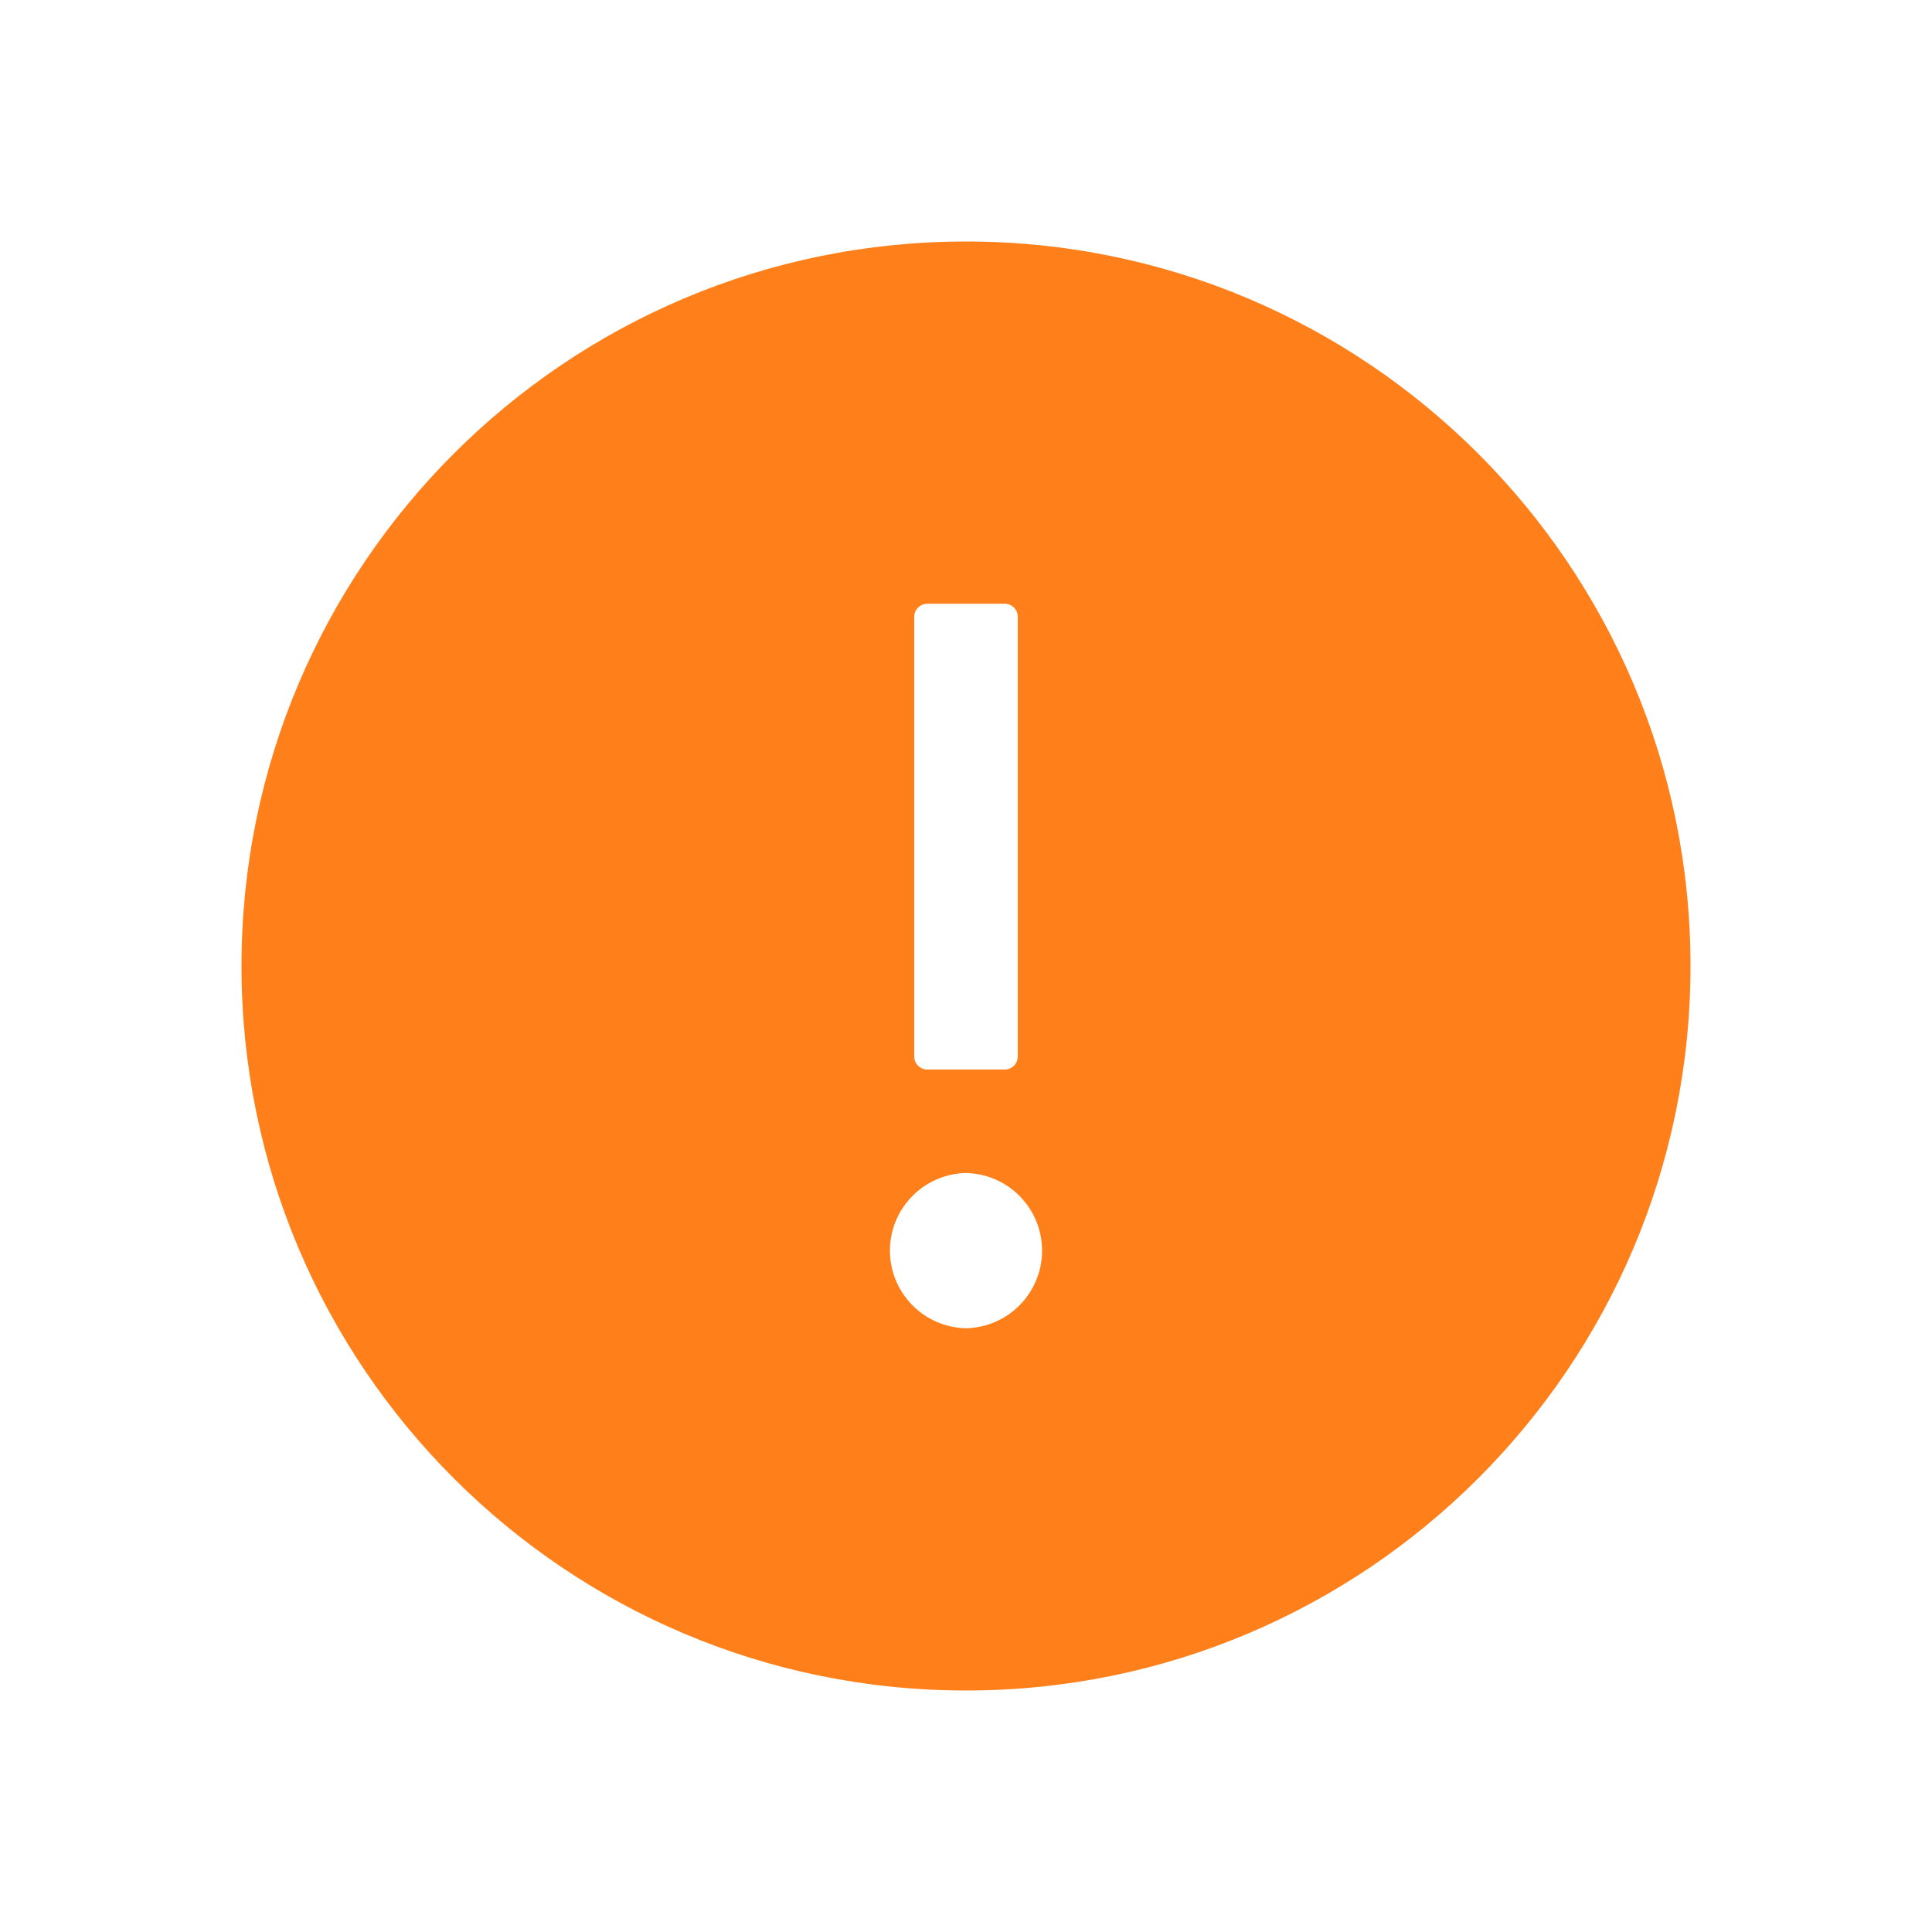
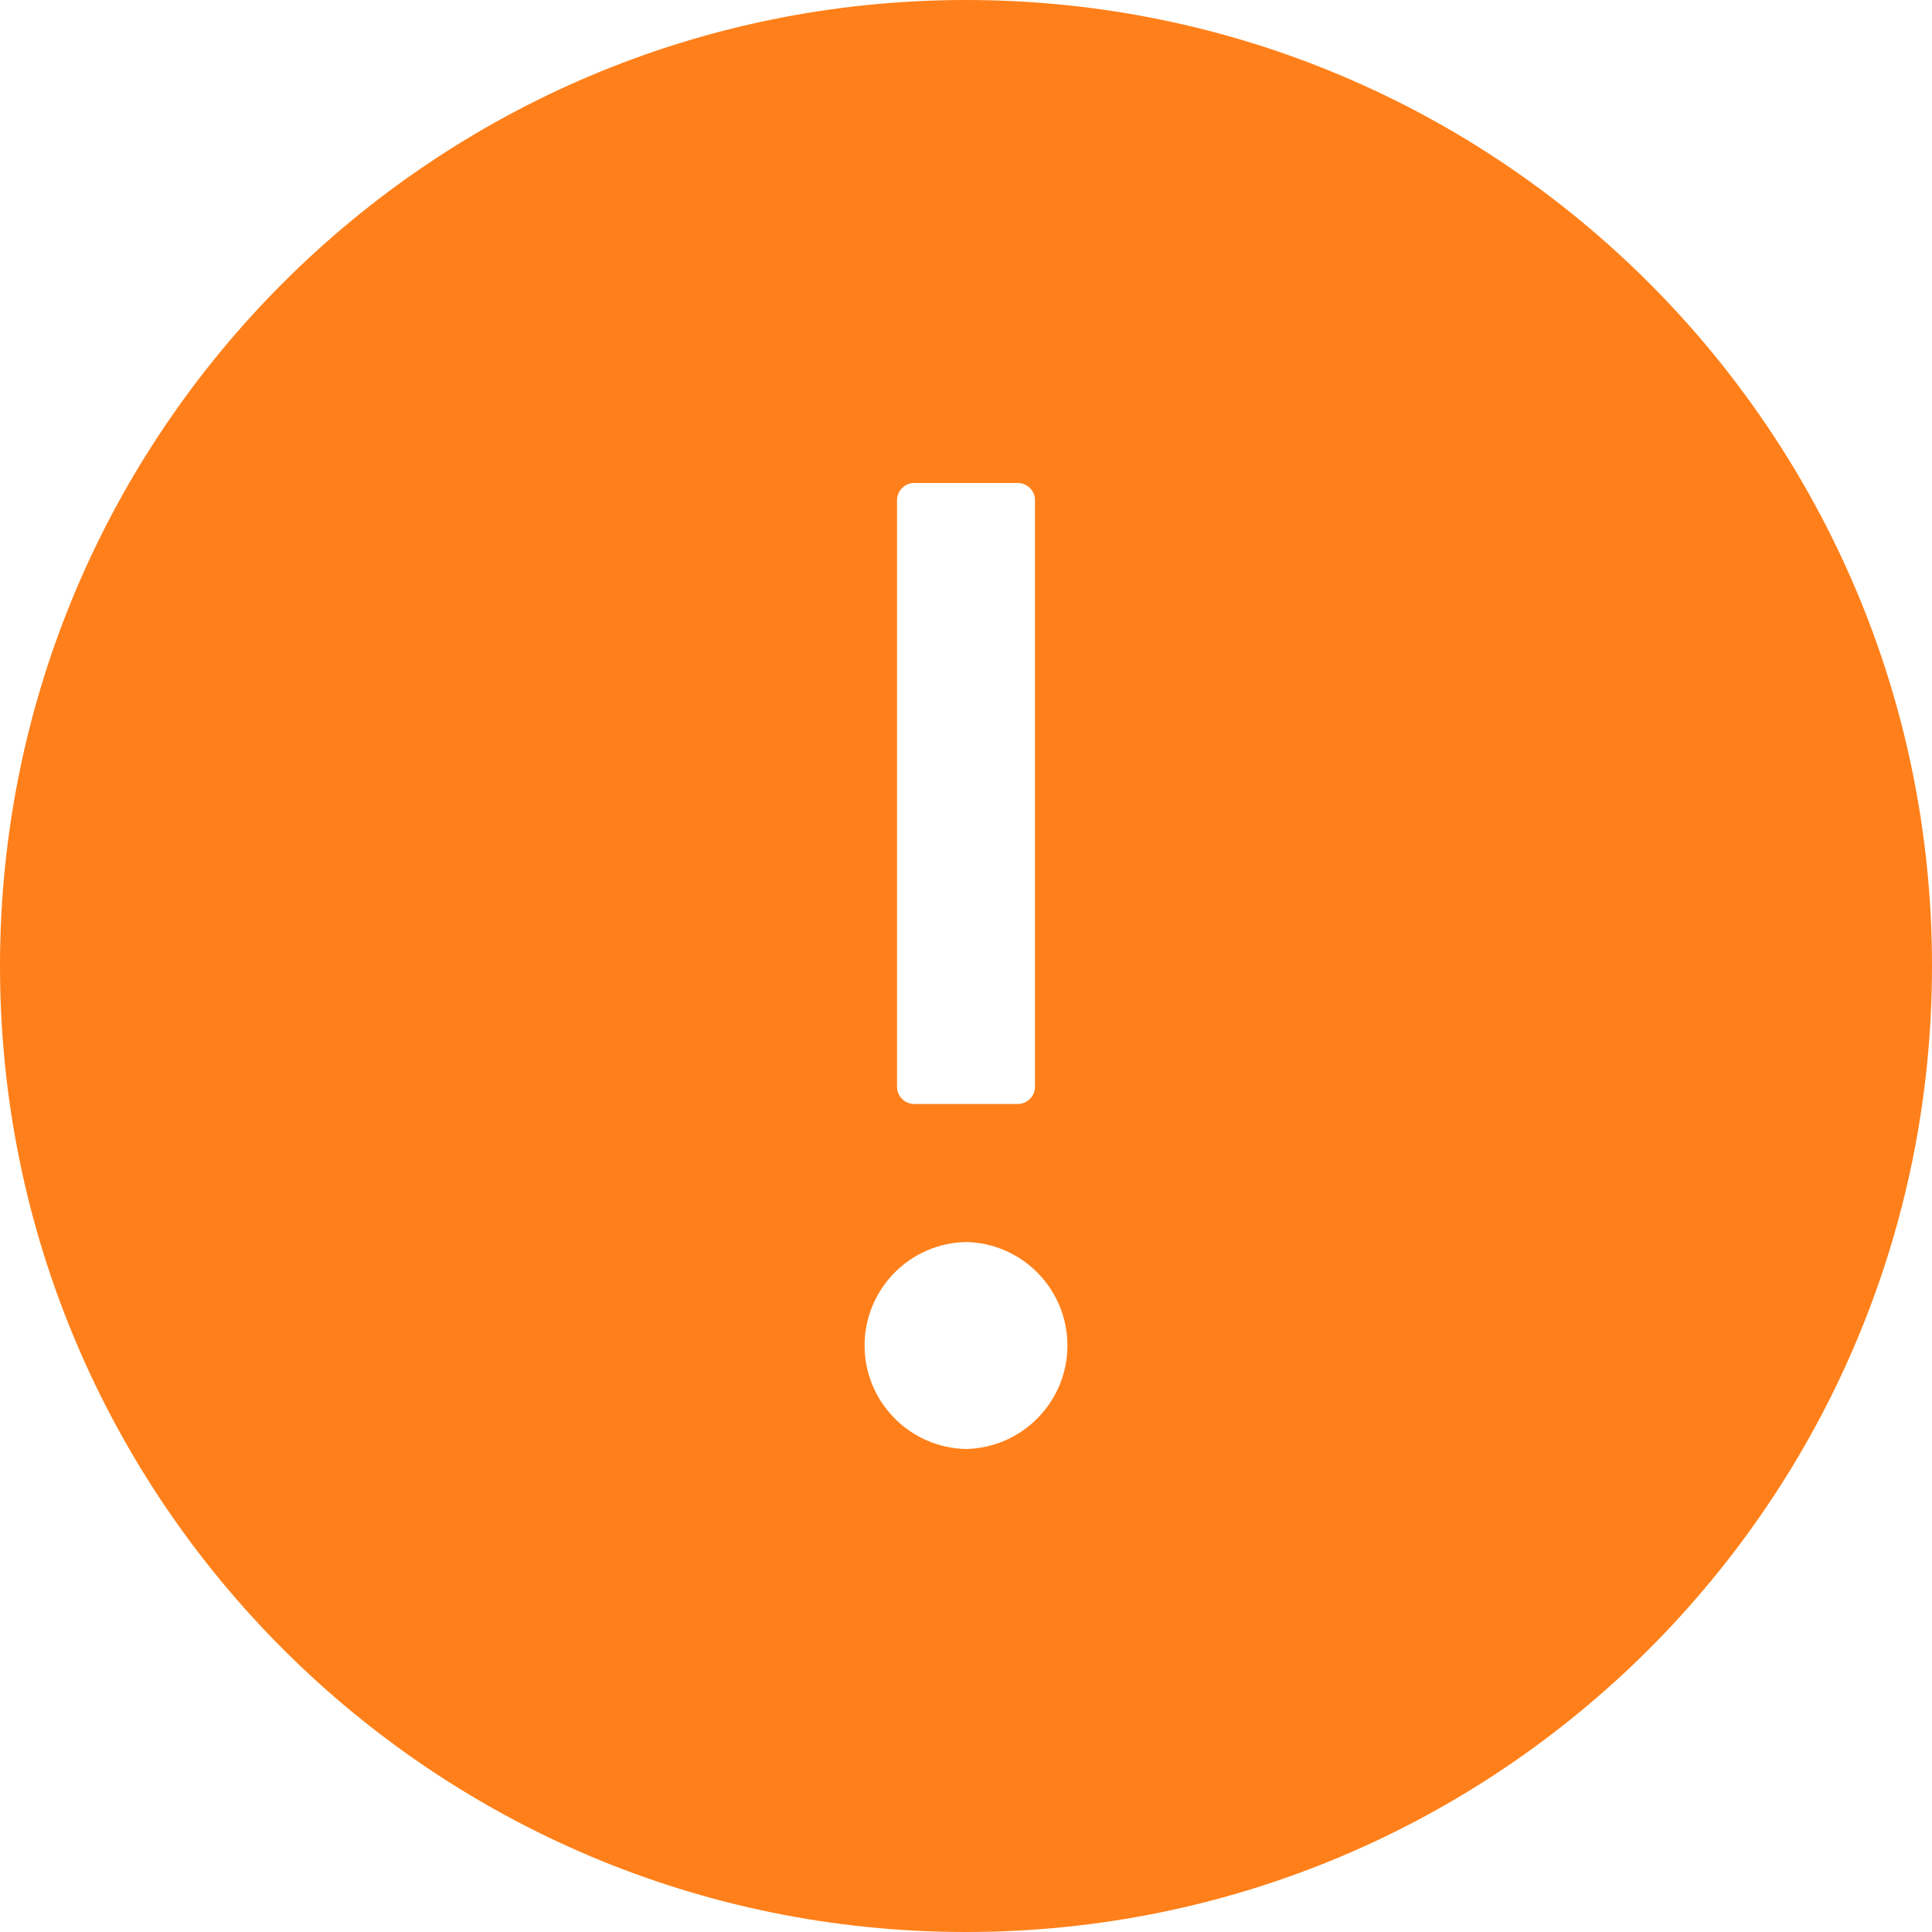
<svg xmlns="http://www.w3.org/2000/svg" width="24" height="24" viewBox="0 0 24 24" fill="none">
-   <path d="M12 3C7.03 3 3 7.03 3 12C3 16.97 7.03 21 12 21C16.97 21 21 16.97 21 12C21 7.03 16.97 3 12 3ZM11.357 7.661C11.357 7.572 11.43 7.5 11.518 7.5H12.482C12.57 7.5 12.643 7.572 12.643 7.661V13.125C12.643 13.213 12.57 13.286 12.482 13.286H11.518C11.43 13.286 11.357 13.213 11.357 13.125V7.661ZM12 16.5C11.748 16.495 11.507 16.391 11.331 16.211C11.154 16.03 11.055 15.788 11.055 15.536C11.055 15.283 11.154 15.041 11.331 14.861C11.507 14.68 11.748 14.577 12 14.571C12.252 14.577 12.493 14.68 12.669 14.861C12.846 15.041 12.945 15.283 12.945 15.536C12.945 15.788 12.846 16.03 12.669 16.211C12.493 16.391 12.252 16.495 12 16.5Z" fill="#FF801A" />
+   <path d="M12 0C5.373 0 0 5.373 0 12C0 18.627 5.373 24 12 24C18.627 24 24 18.627 24 12C24 5.373 18.627 0 12 0ZM11.143 6.214C11.143 6.096 11.239 6 11.357 6H12.643C12.761 6 12.857 6.096 12.857 6.214V13.5C12.857 13.618 12.761 13.714 12.643 13.714H11.357C11.239 13.714 11.143 13.618 11.143 13.5V6.214ZM12 18C11.664 17.993 11.343 17.855 11.108 17.614C10.872 17.374 10.74 17.051 10.74 16.714C10.74 16.378 10.872 16.055 11.108 15.814C11.343 15.574 11.664 15.435 12 15.429C12.336 15.435 12.657 15.574 12.892 15.814C13.128 16.055 13.26 16.378 13.26 16.714C13.26 17.051 13.128 17.374 12.892 17.614C12.657 17.855 12.336 17.993 12 18Z" fill="#FF801A" />
</svg>
